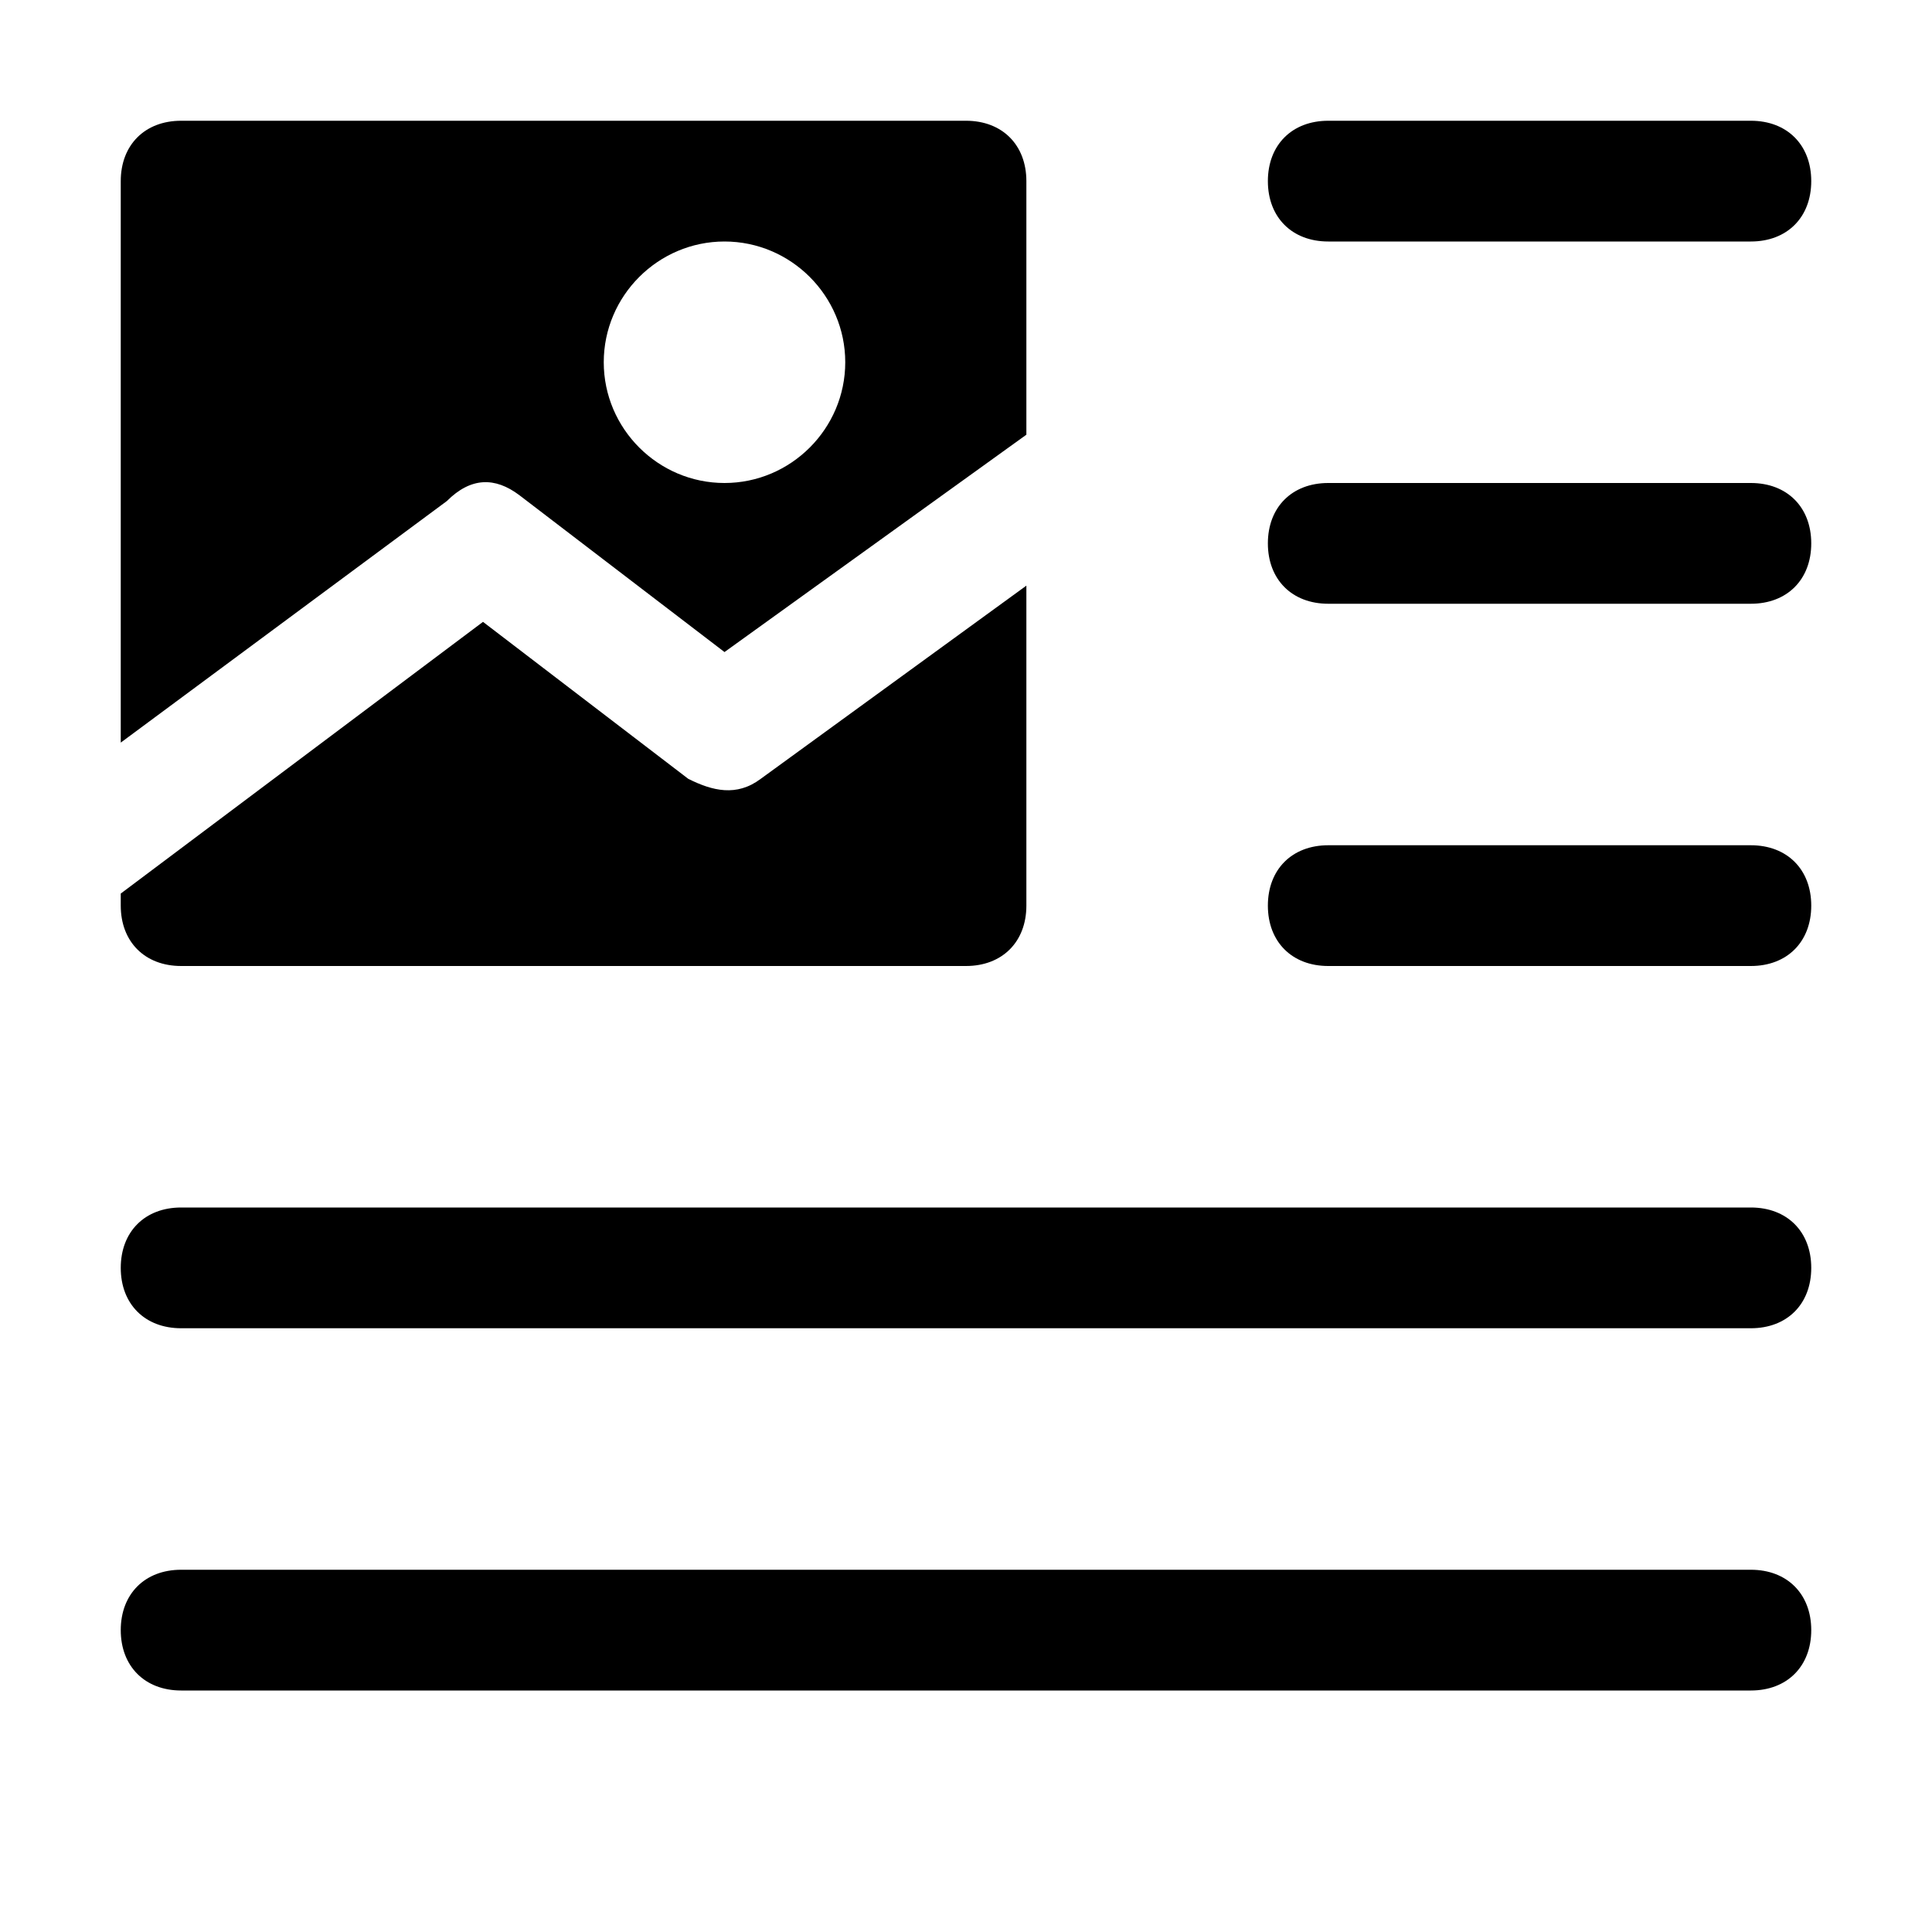
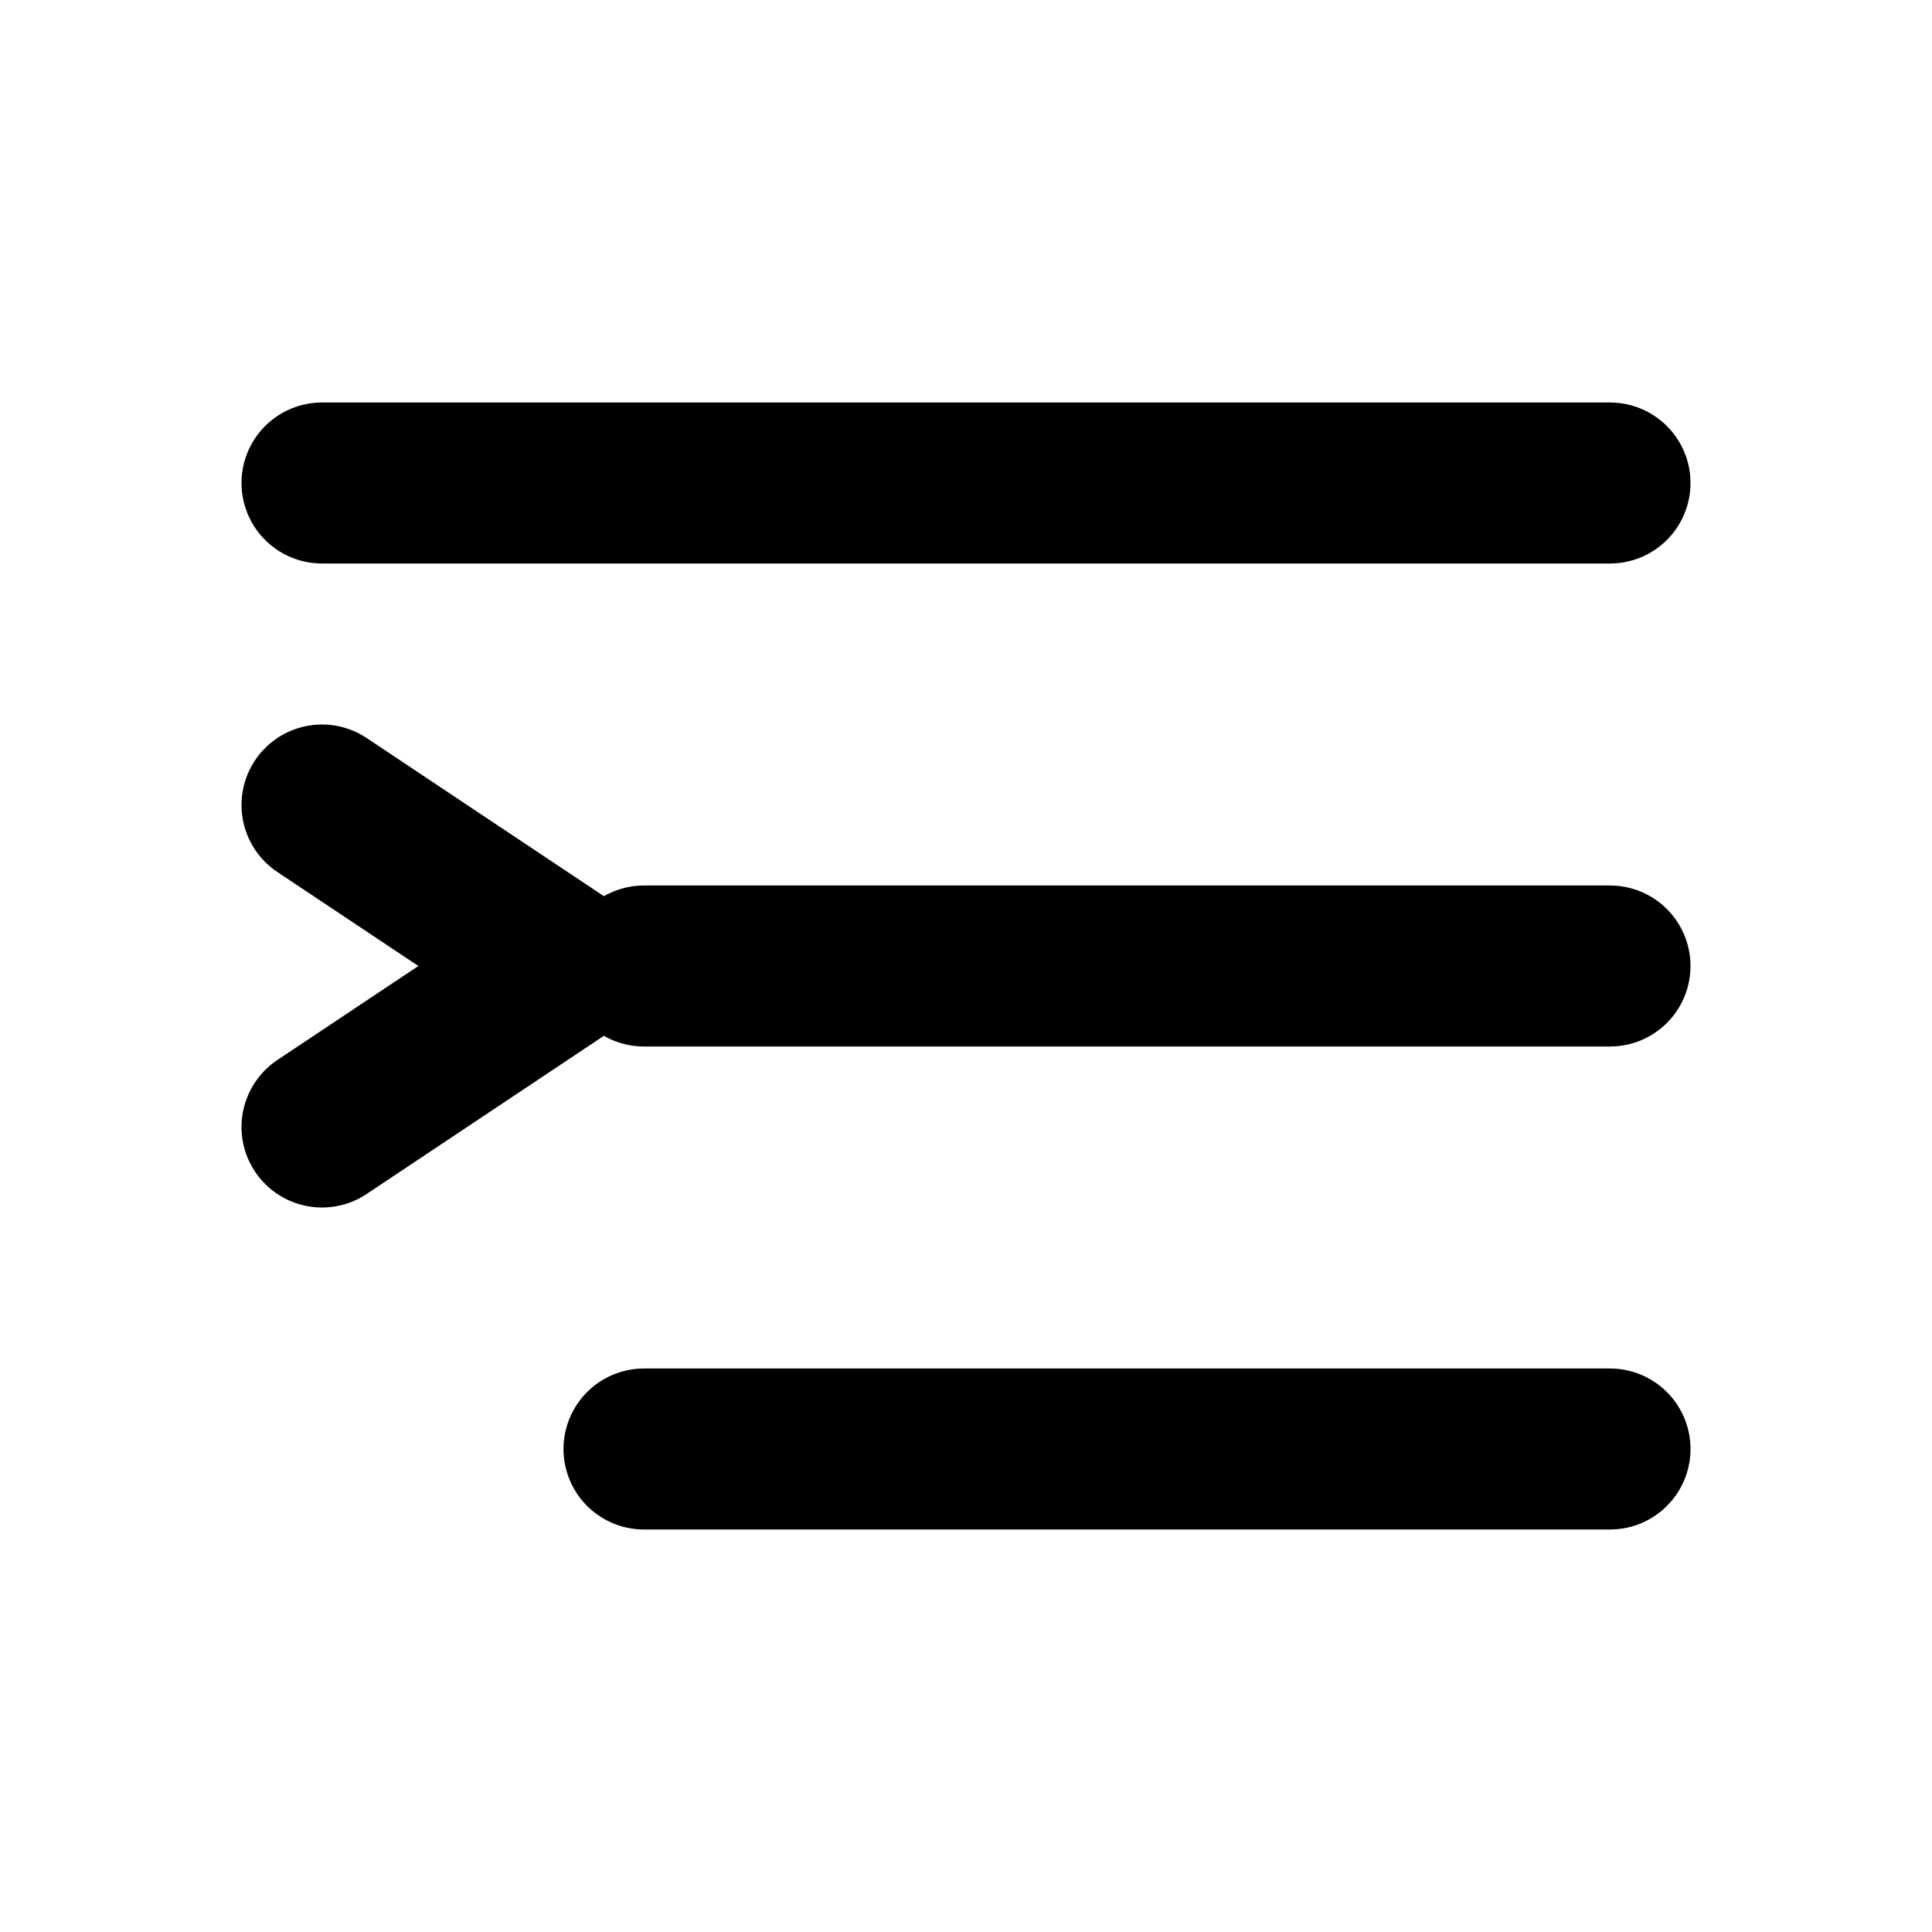
- <svg xmlns="http://www.w3.org/2000/svg" height="24" width="24" viewBox="0 0 0.96 0.96" xml:space="preserve">
-   <path d="M0.66 0.12h0.21c0.018 0 0.03 -0.012 0.03 -0.03s-0.012 -0.03 -0.03 -0.03h-0.21c-0.018 0 -0.03 0.012 -0.03 0.03s0.012 0.03 0.03 0.03m0.21 0.12h-0.21c-0.018 0 -0.03 0.012 -0.03 0.03s0.012 0.03 0.03 0.03h0.21c0.018 0 0.03 -0.012 0.03 -0.03s-0.012 -0.03 -0.03 -0.03m0 0.18h-0.21c-0.018 0 -0.03 0.012 -0.03 0.03s0.012 0.03 0.03 0.03h0.21c0.018 0 0.03 -0.012 0.03 -0.03s-0.012 -0.03 -0.03 -0.03m0 0.18H0.09c-0.018 0 -0.03 0.012 -0.03 0.03s0.012 0.03 0.03 0.03h0.78c0.018 0 0.03 -0.012 0.03 -0.03s-0.012 -0.03 -0.03 -0.03m0 0.18H0.09c-0.018 0 -0.03 0.012 -0.03 0.03s0.012 0.03 0.03 0.03h0.78c0.018 0 0.03 -0.012 0.03 -0.03s-0.012 -0.03 -0.03 -0.03M0.258 0.246l0.102 0.078 0.15 -0.108V0.09c0 -0.018 -0.012 -0.03 -0.03 -0.03H0.09c-0.018 0 -0.03 0.012 -0.03 0.03v0.279l0.162 -0.12c0.012 -0.012 0.024 -0.012 0.036 -0.003M0.36 0.12c0.033 0 0.06 0.027 0.06 0.06s-0.027 0.06 -0.06 0.06 -0.06 -0.027 -0.06 -0.06 0.027 -0.06 0.06 -0.06" />
-   <path d="M0.09 0.48h0.39c0.018 0 0.03 -0.012 0.03 -0.03V0.291l-0.132 0.096c-0.012 0.009 -0.024 0.006 -0.036 0L0.24 0.309l-0.18 0.135v0.006c0 0.018 0.012 0.03 0.03 0.03" />
+ <svg xmlns="http://www.w3.org/2000/svg" width="24" height="24" viewBox="0 0 24 24" fill="none" stroke="currentColor" stroke-width="2" stroke-linecap="round" stroke-linejoin="round">
+   <path d="M4 6h16" />
+   <path d="M8 12h12" />
+   <path d="M8 18h12" />
+   <path d="m4 10 3 2-3 2" />
</svg>
